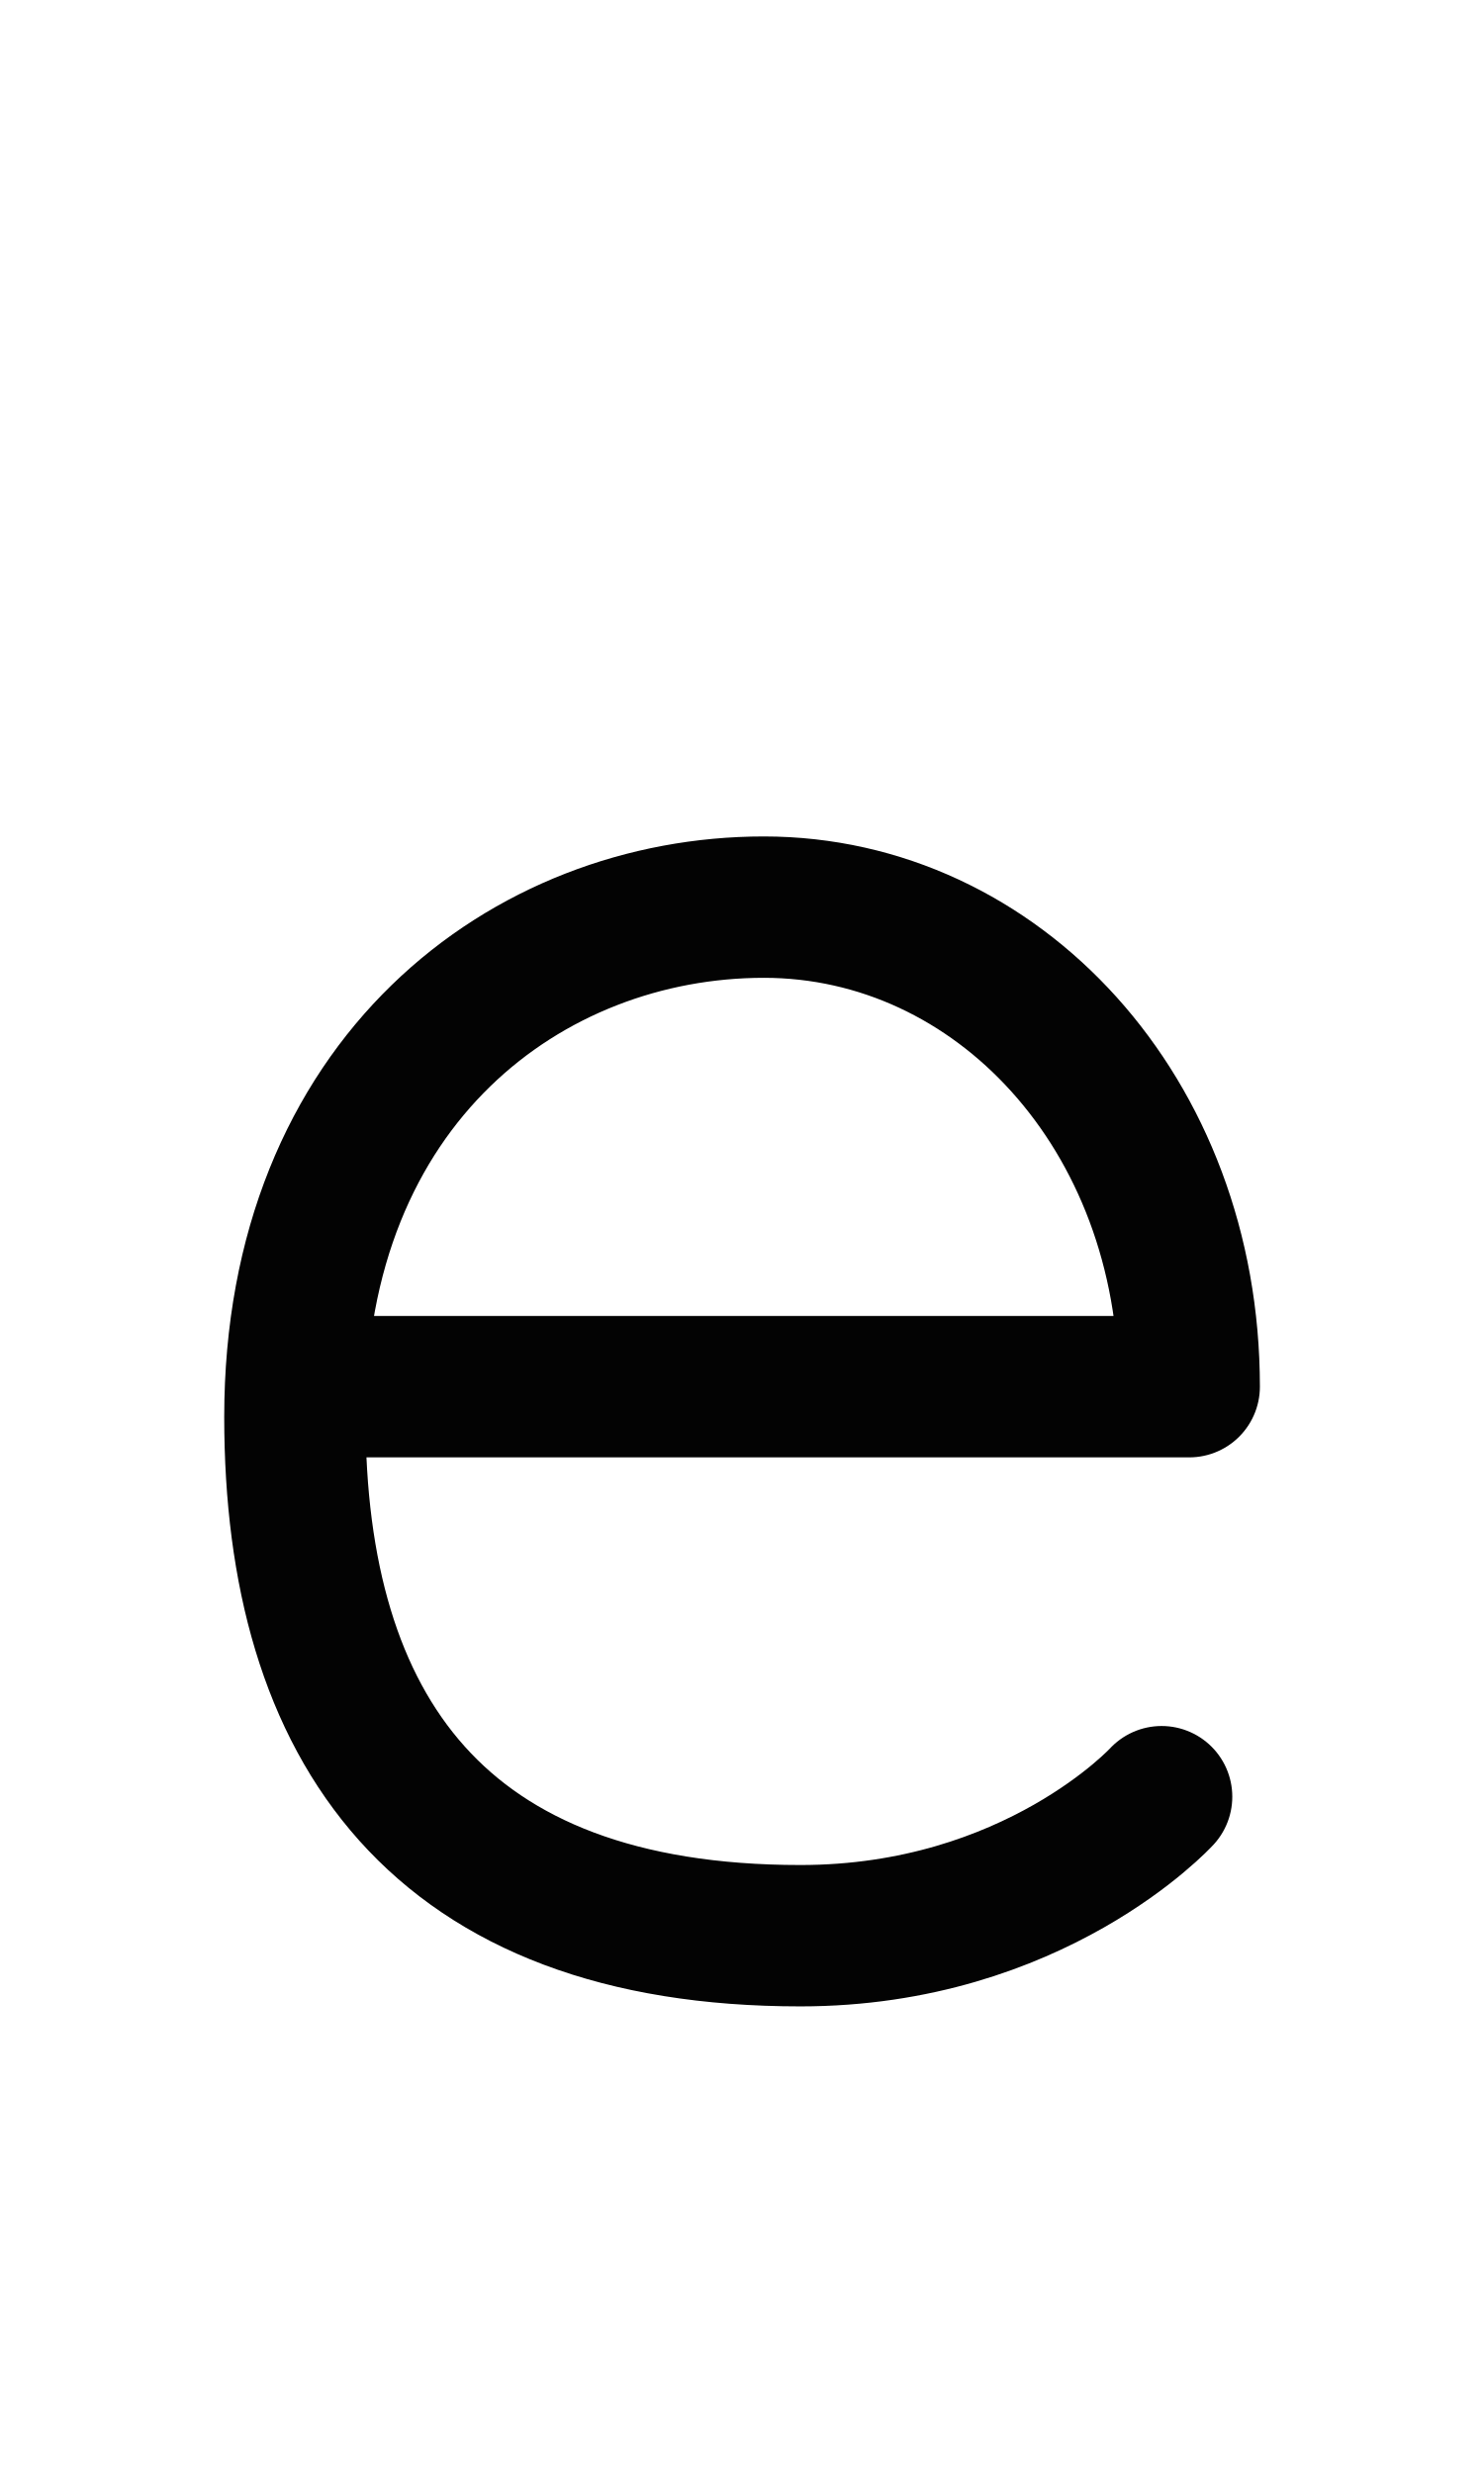
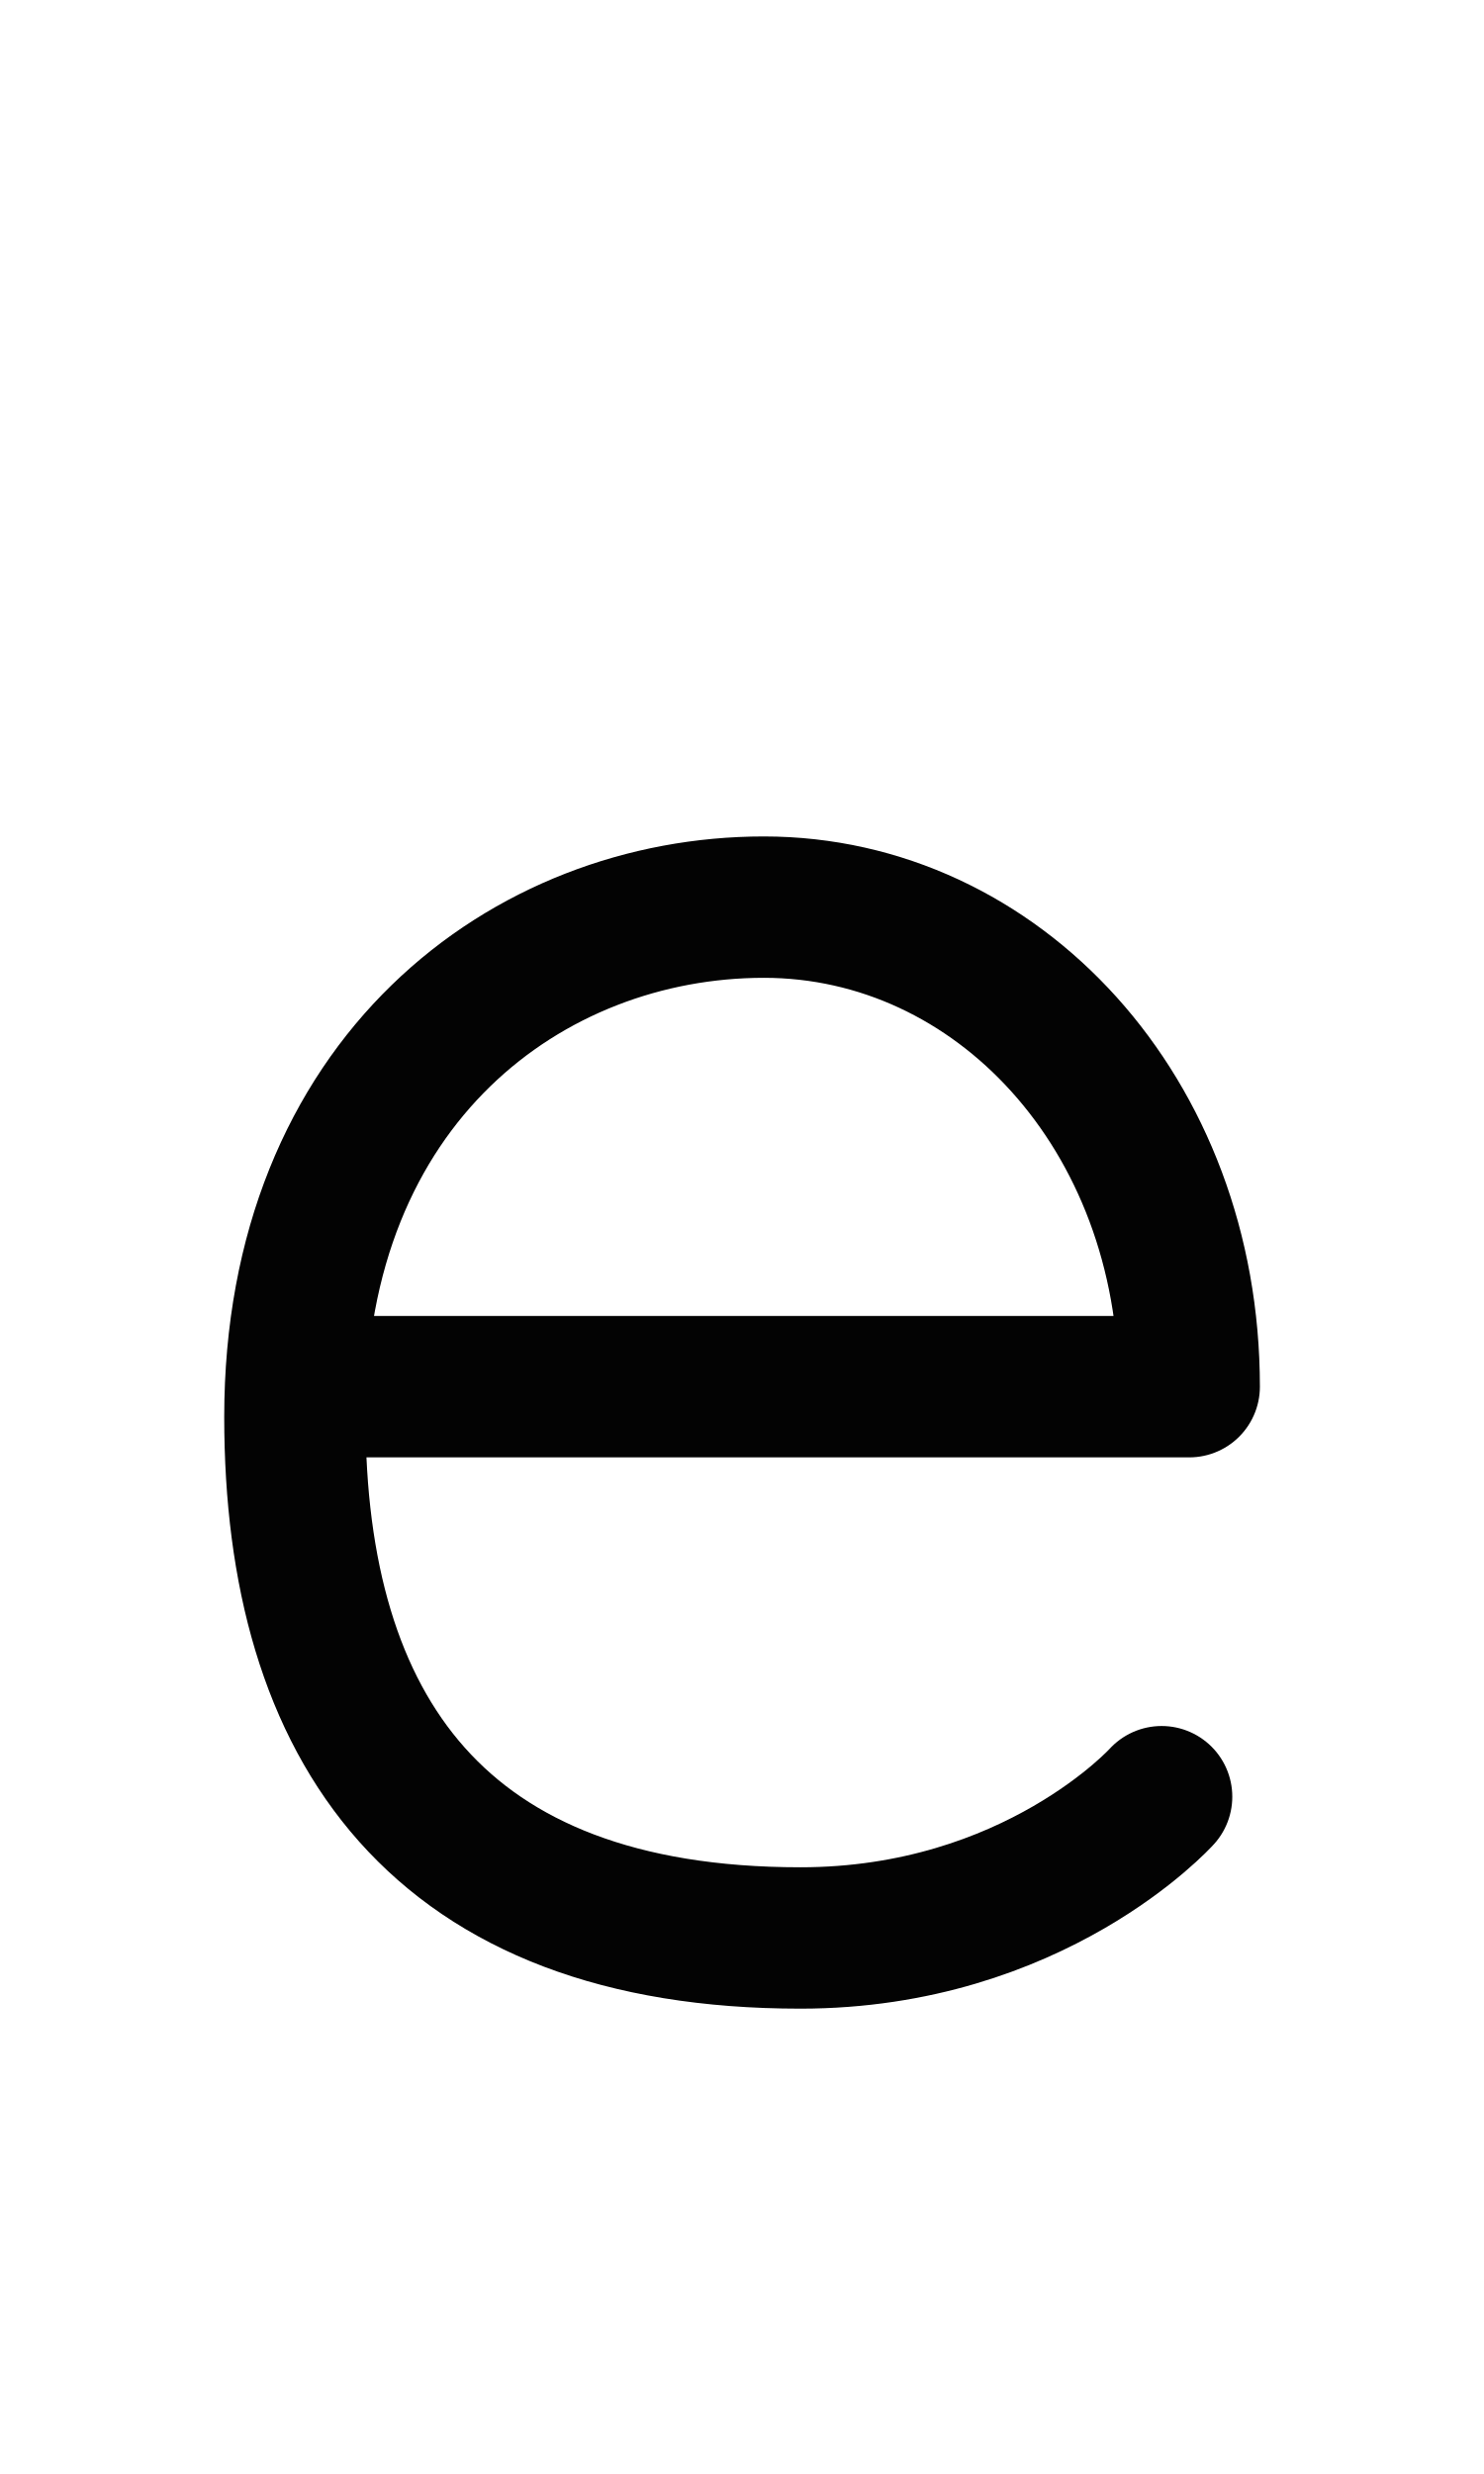
<svg xmlns="http://www.w3.org/2000/svg" width="1008" height="1680" viewBox="0 0 63 105" version="1.1" id="svg5" xml:space="preserve">
  <defs id="defs2" />
  <g id="layer3" style="display:inline;opacity:0.5;stroke-width:3.6;stroke-dasharray:none" transform="matrix(0.8333333,0,0,0.8333333,-157.9762,-173.0963)" />
  <g id="layer2" style="display:inline" />
  <g id="layer1" style="display:inline">
-     <path style="display:inline;opacity:1;fill:none;stroke:#030303;stroke-width:6;stroke-linecap:round;stroke-linejoin:round;stroke-dasharray:none" d="M 12.846,58.853 H 50.486 C 50.486,47.249 42.334,38.5 32.429,38.5 c -10.016,0 -19.91,7.345 -19.91,21.637 0,13.268 6.104,22.017 21.461,22.017 9.931,0 15.334,-5.9 15.334,-5.9" id="path460" />
+     <path style="display:inline;opacity:1;fill:none;stroke:#030303;stroke-width:6;stroke-linecap:round;stroke-linejoin:round;stroke-dasharray:none" d="M 12.846,58.853 H 50.486 C 50.486,47.249 42.334,38.5 32.429,38.5 c -10.016,0 -19.91,7.345 -19.91,21.637 0,13.268 6.104,22.113 21.461,22.113 9.931,0 15.334,-5.996 15.334,-5.996" id="path460" />
  </g>
</svg>
